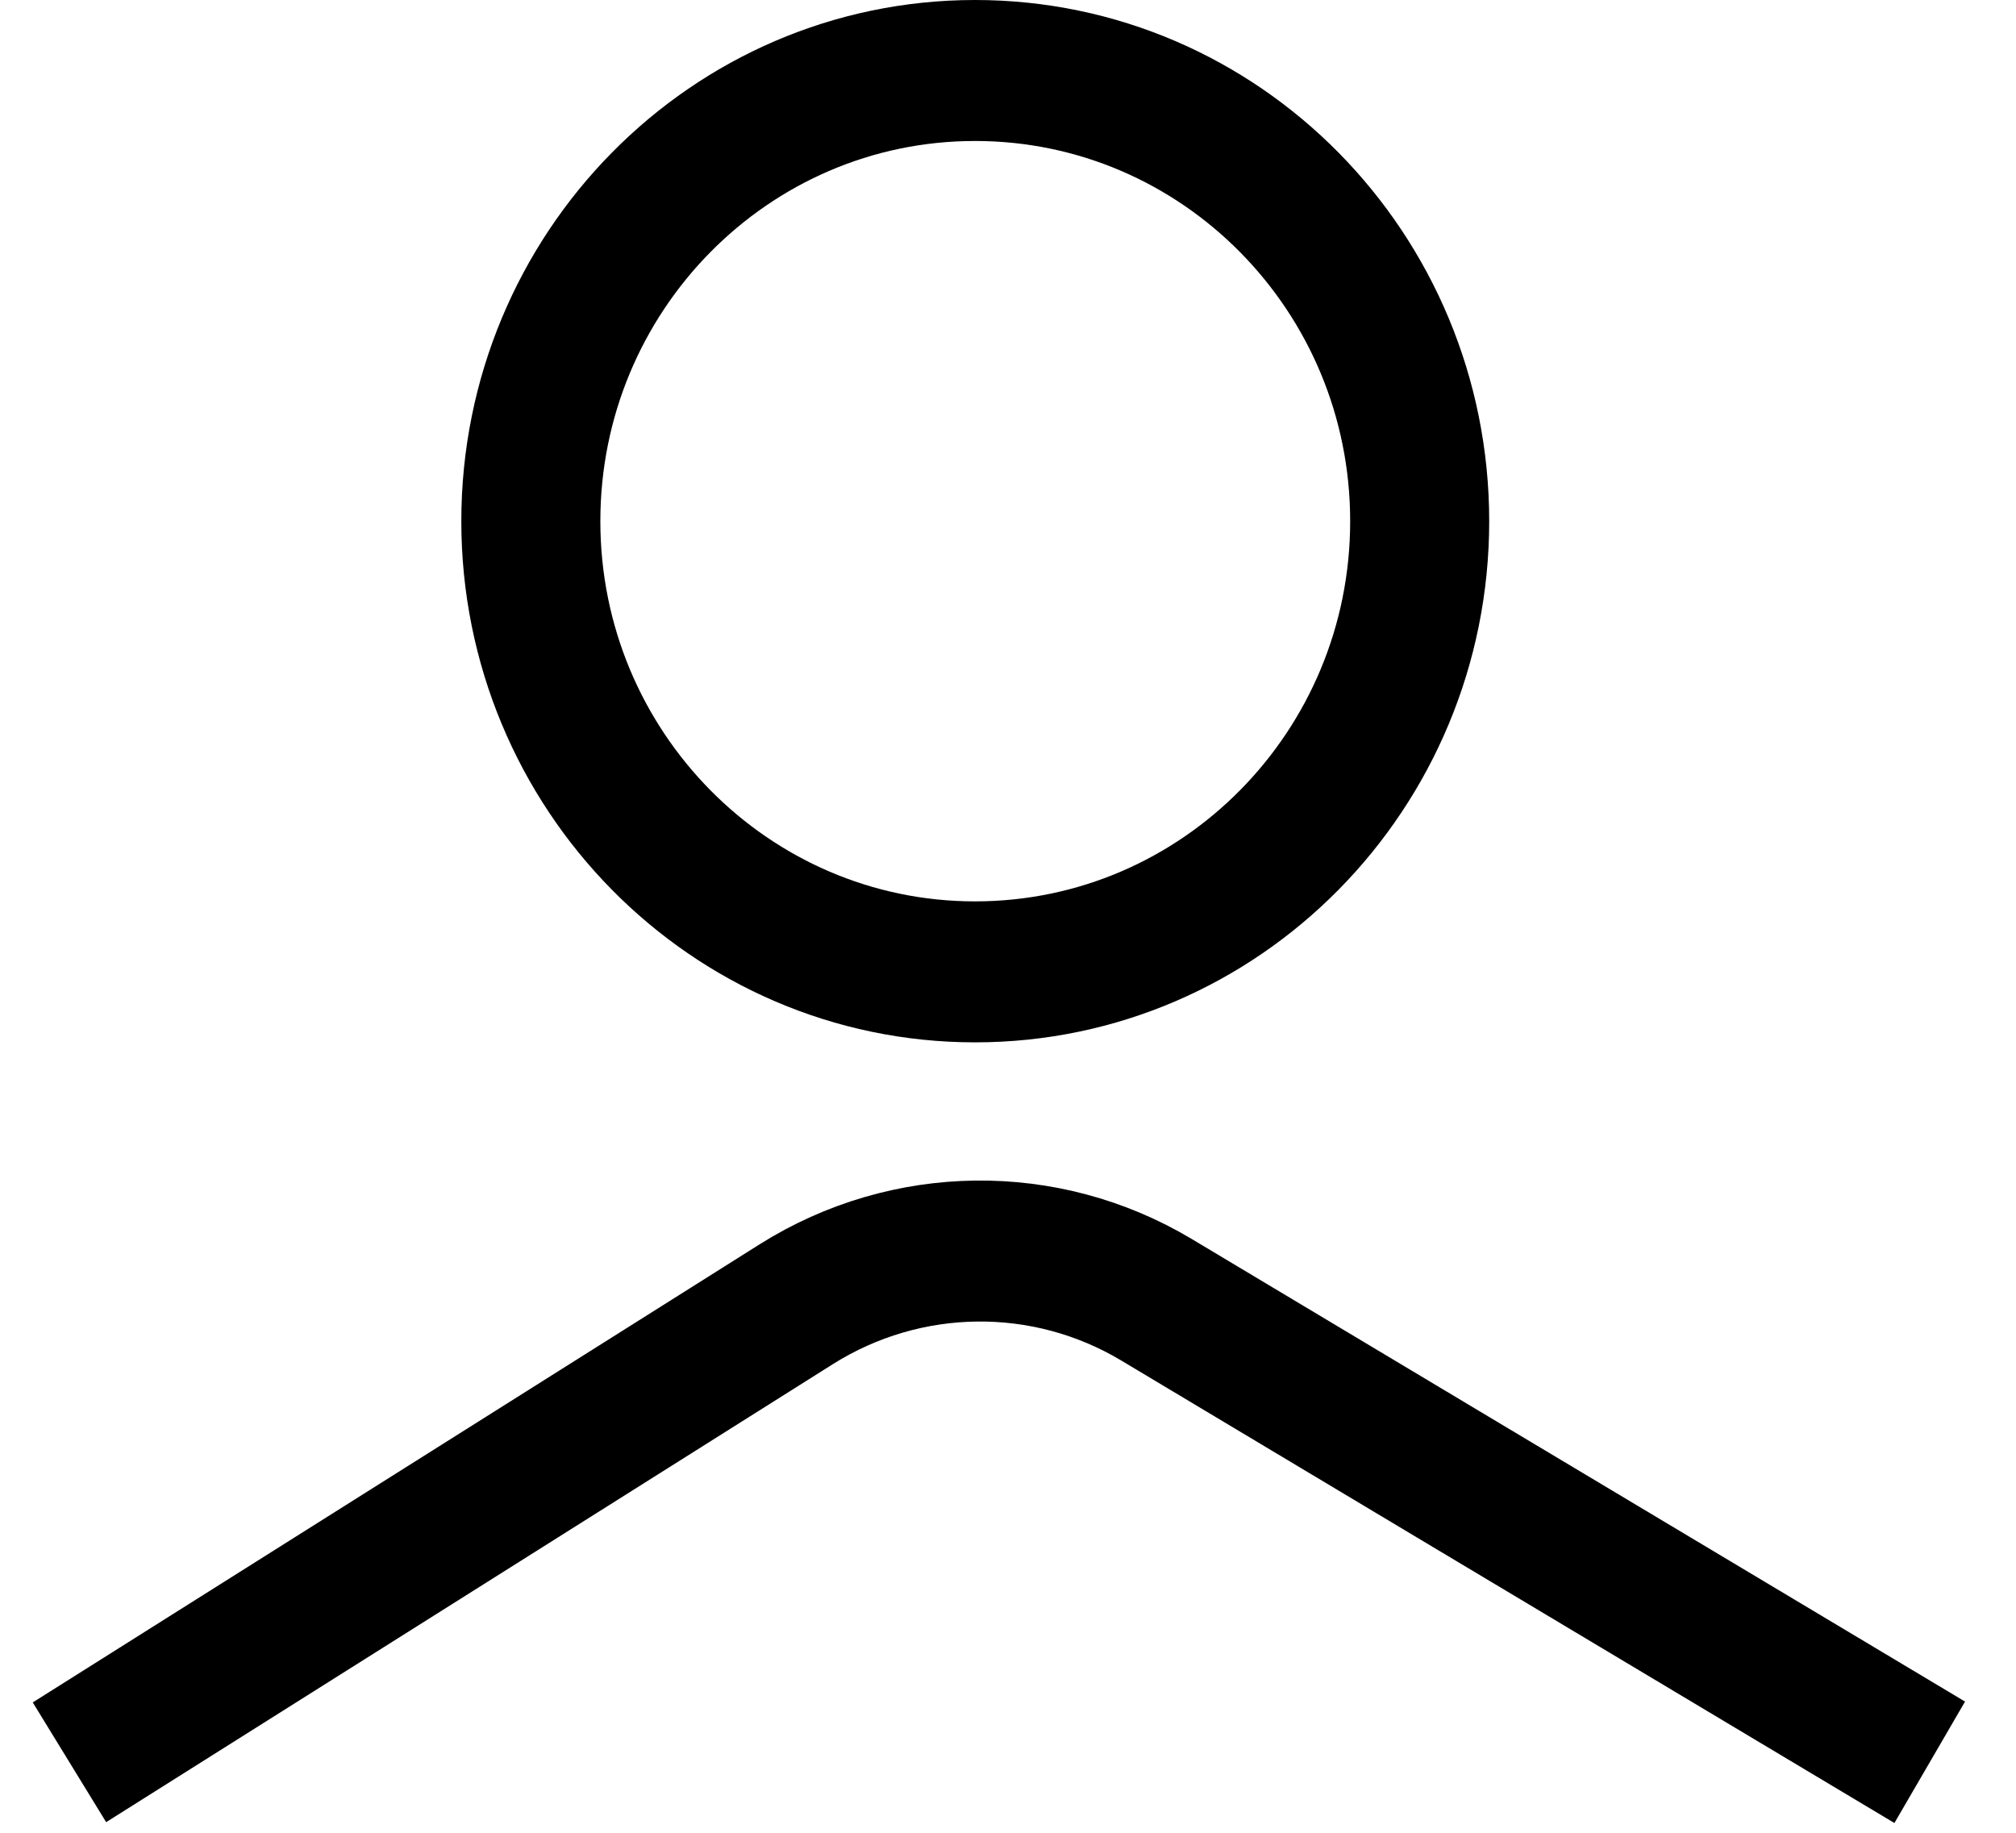
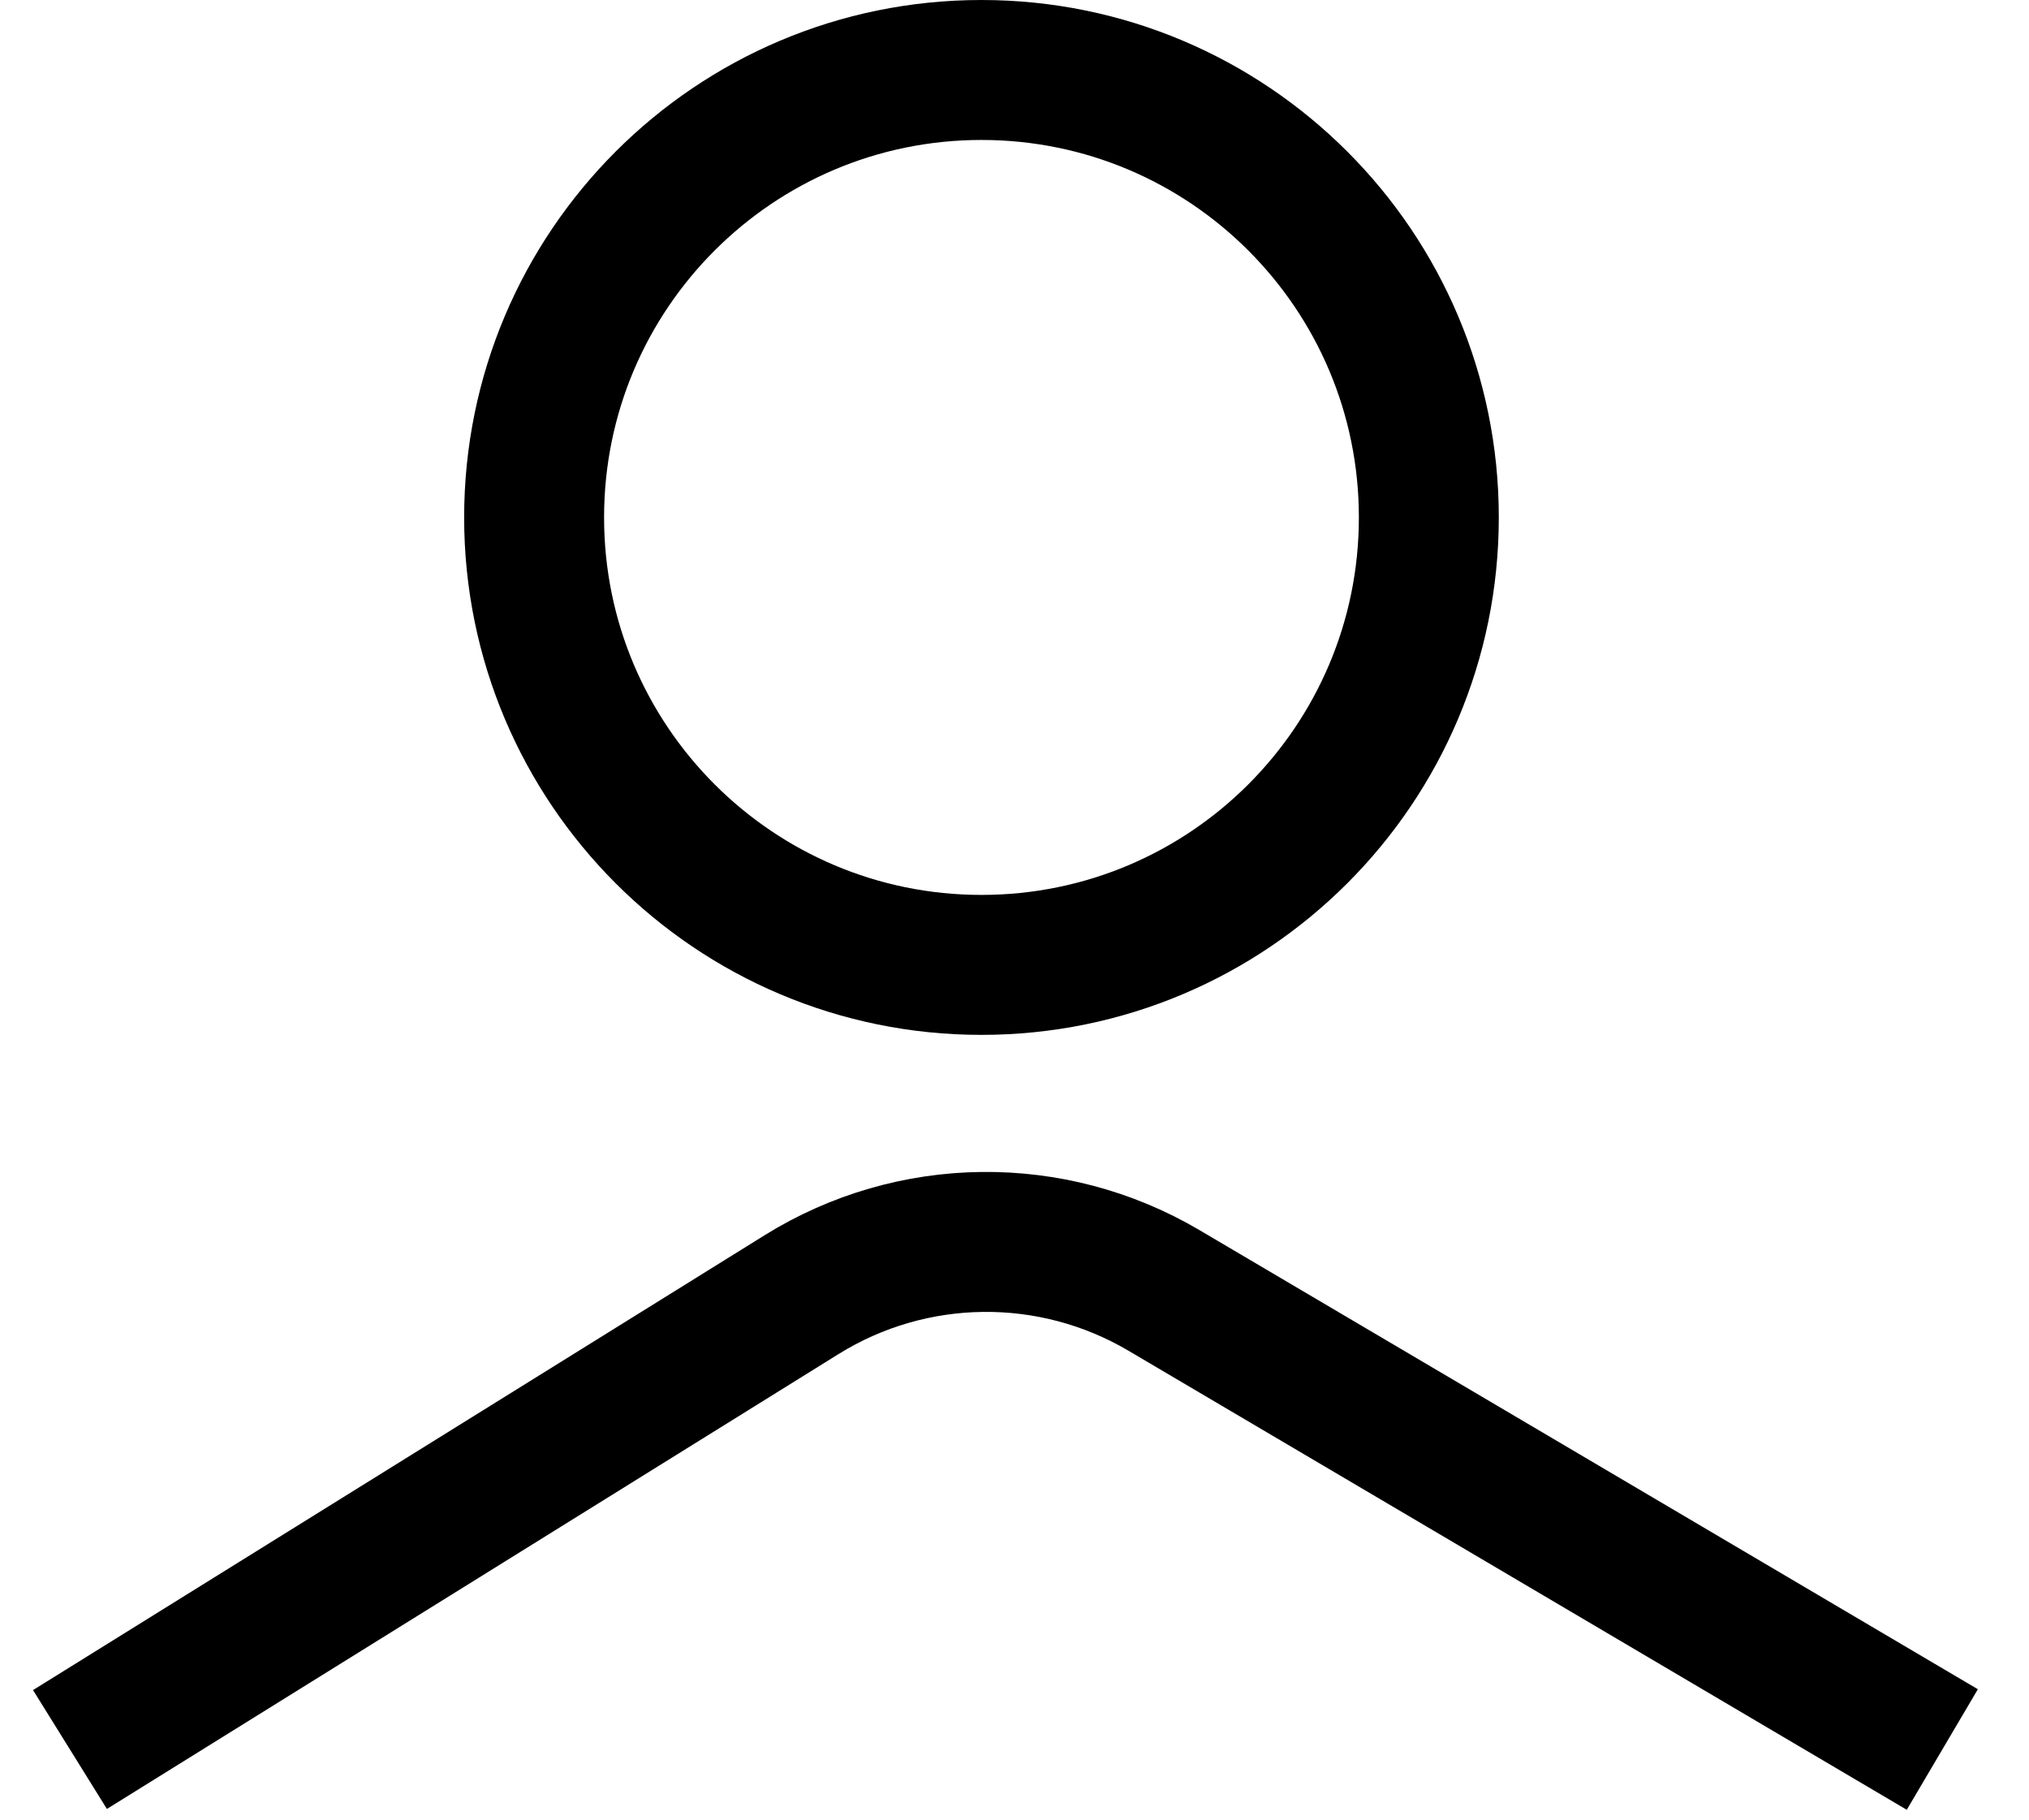
- <svg xmlns="http://www.w3.org/2000/svg" width="px" height="px" viewBox="0 0 22 20" version="1.1">
-   <g id="surface1">
-     <path style="fill:none;stroke-width:2;stroke-linecap:butt;stroke-linejoin:miter;stroke:rgb(0%,0%,0%);stroke-opacity:1;stroke-miterlimit:4;" d="M 20.422 7.394 C 20.422 10.923 17.559 13.787 14.026 13.787 C 10.499 13.787 7.636 10.923 7.636 7.394 C 7.636 3.864 10.499 1 14.026 1 C 17.559 1 20.422 3.864 20.422 7.394 Z M 0.999 25 L 11.457 18.5 C 13.038 17.52 15.036 17.494 16.637 18.439 L 20.895 20.952 L 27.759 25 " transform="matrix(0.758621,0,0,0.769231,0,0)" />
+ <svg xmlns="http://www.w3.org/2000/svg" width="29" height="26" fill="none">
+   <g stroke="#000" stroke-width="2">
+     <path d="M20.422 7.394a6.394 6.394 0 1 1-12.788 0 6.394 6.394 0 0 1 12.788 0ZM1 25l10.457-6.5a5 5 0 0 1 5.18-.06l4.257 2.51L27.761 25" />
  </g>
</svg>
